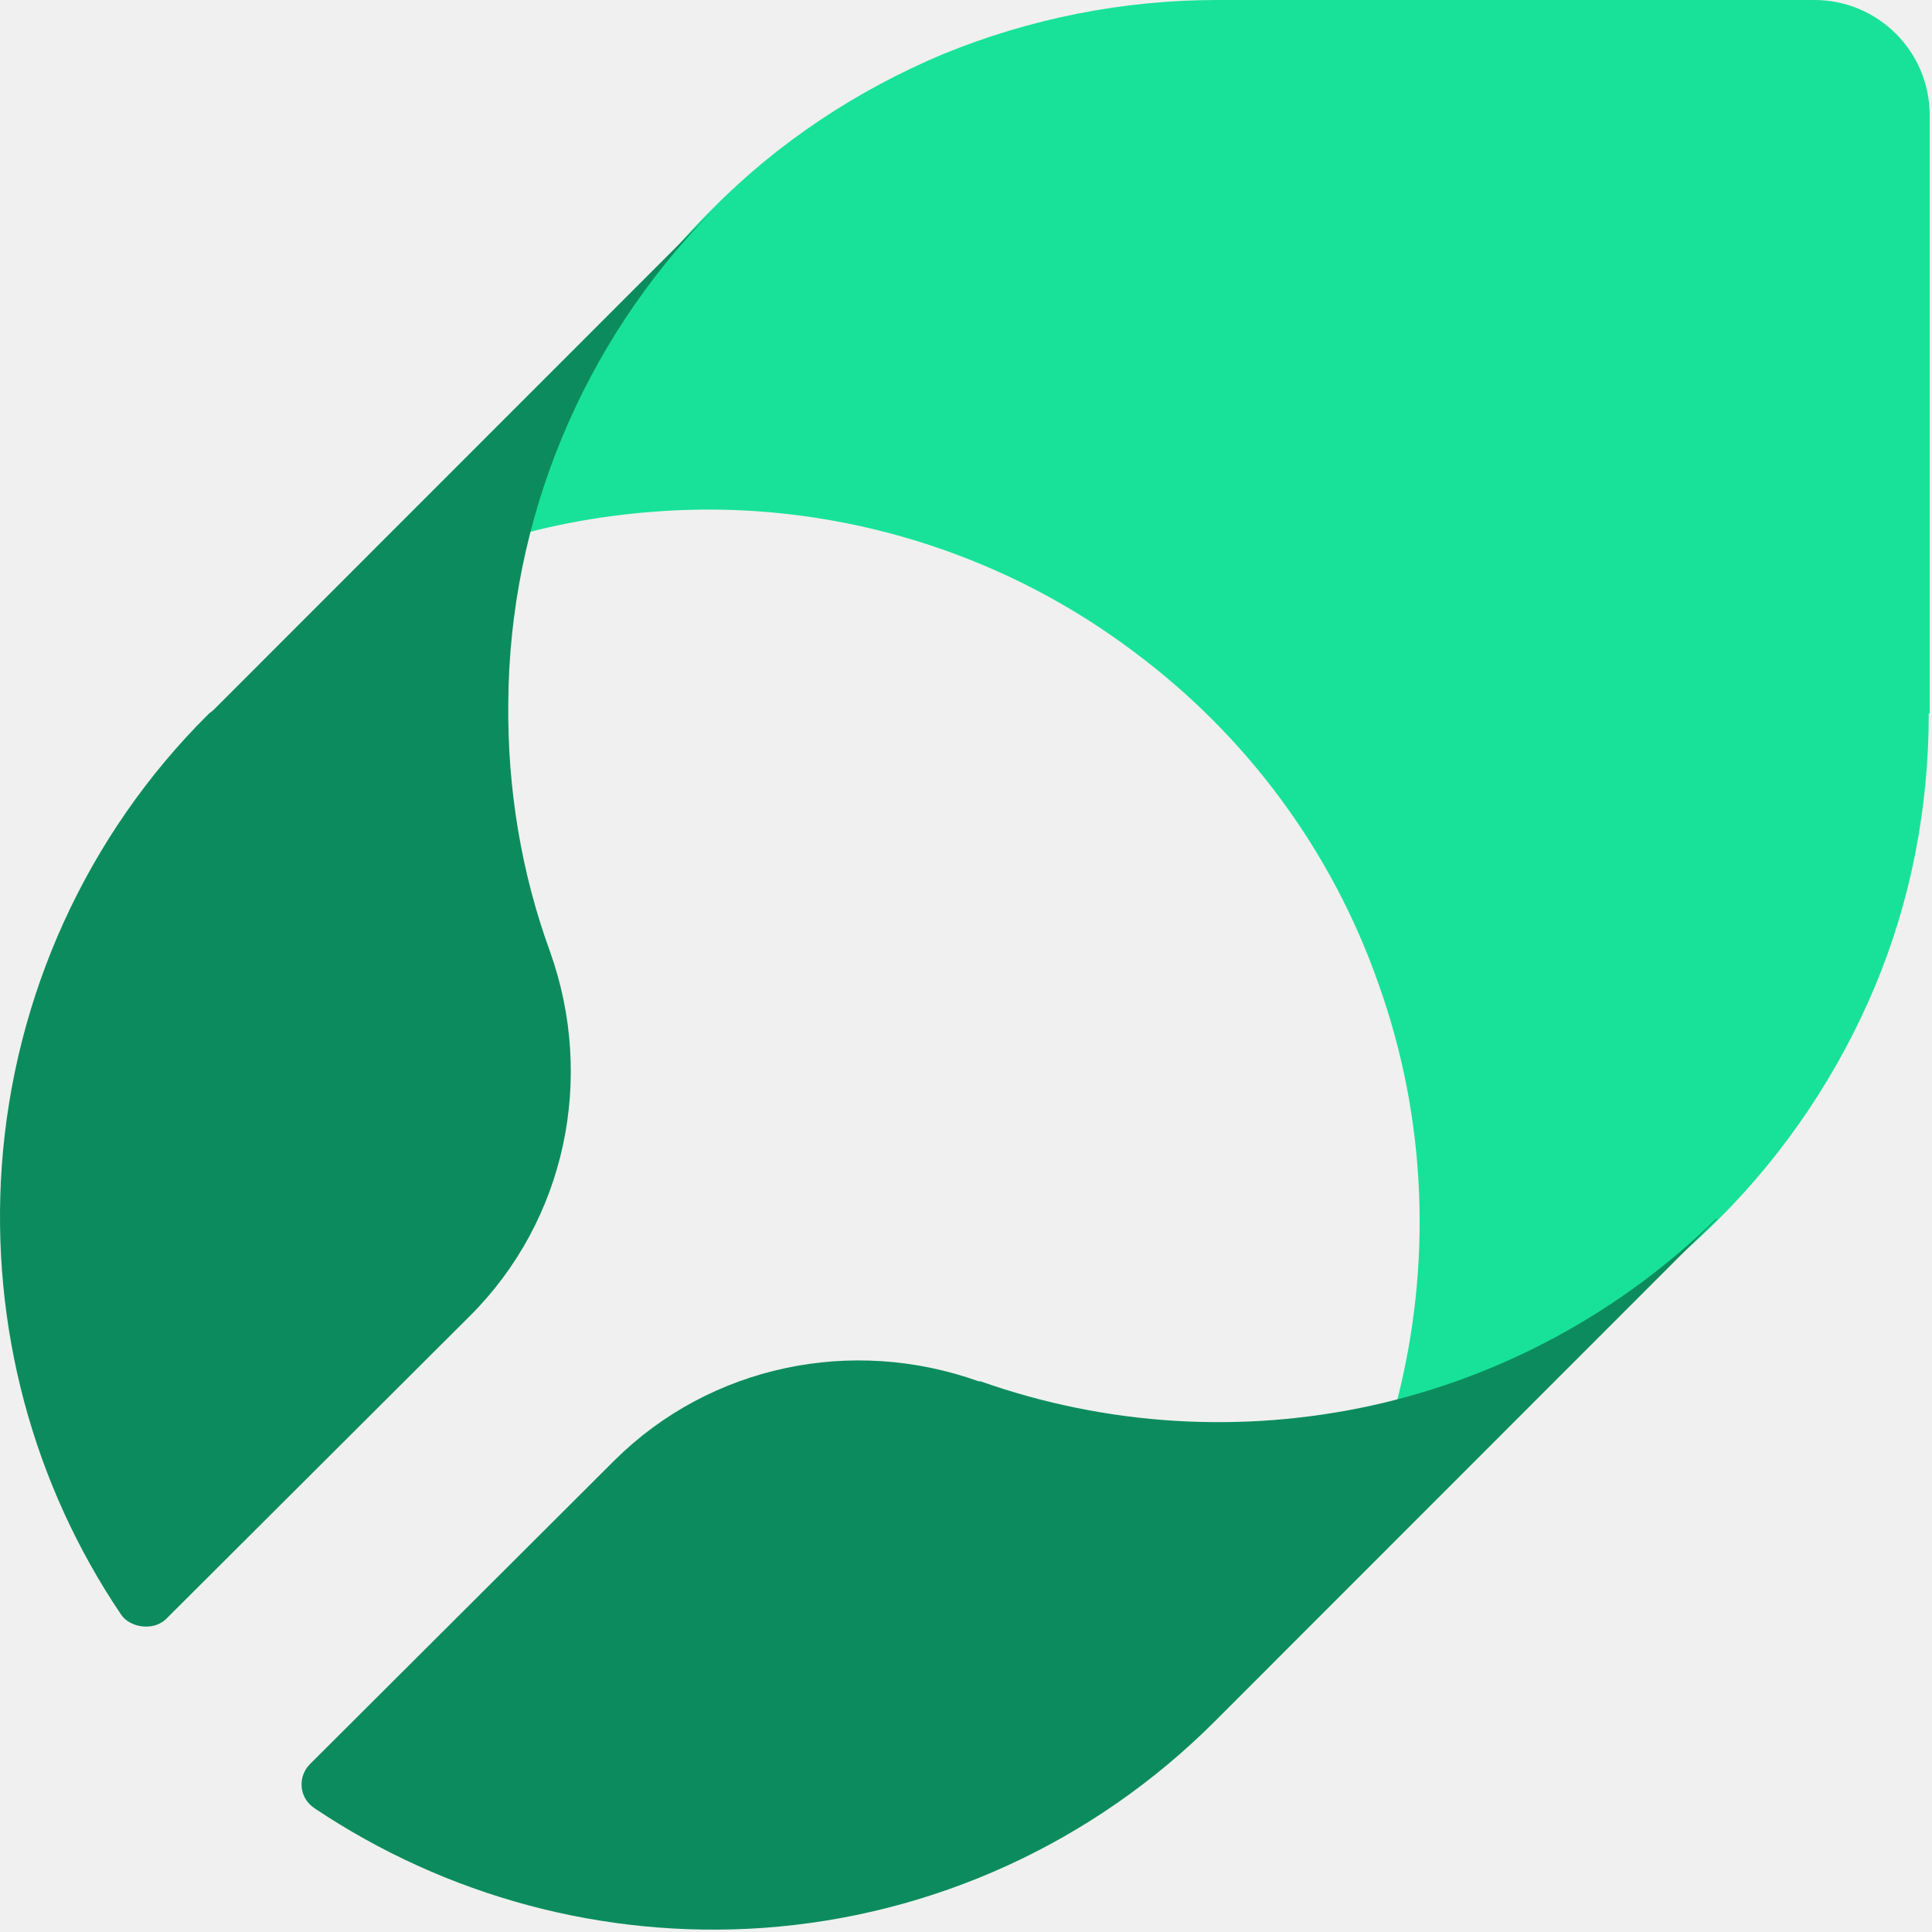
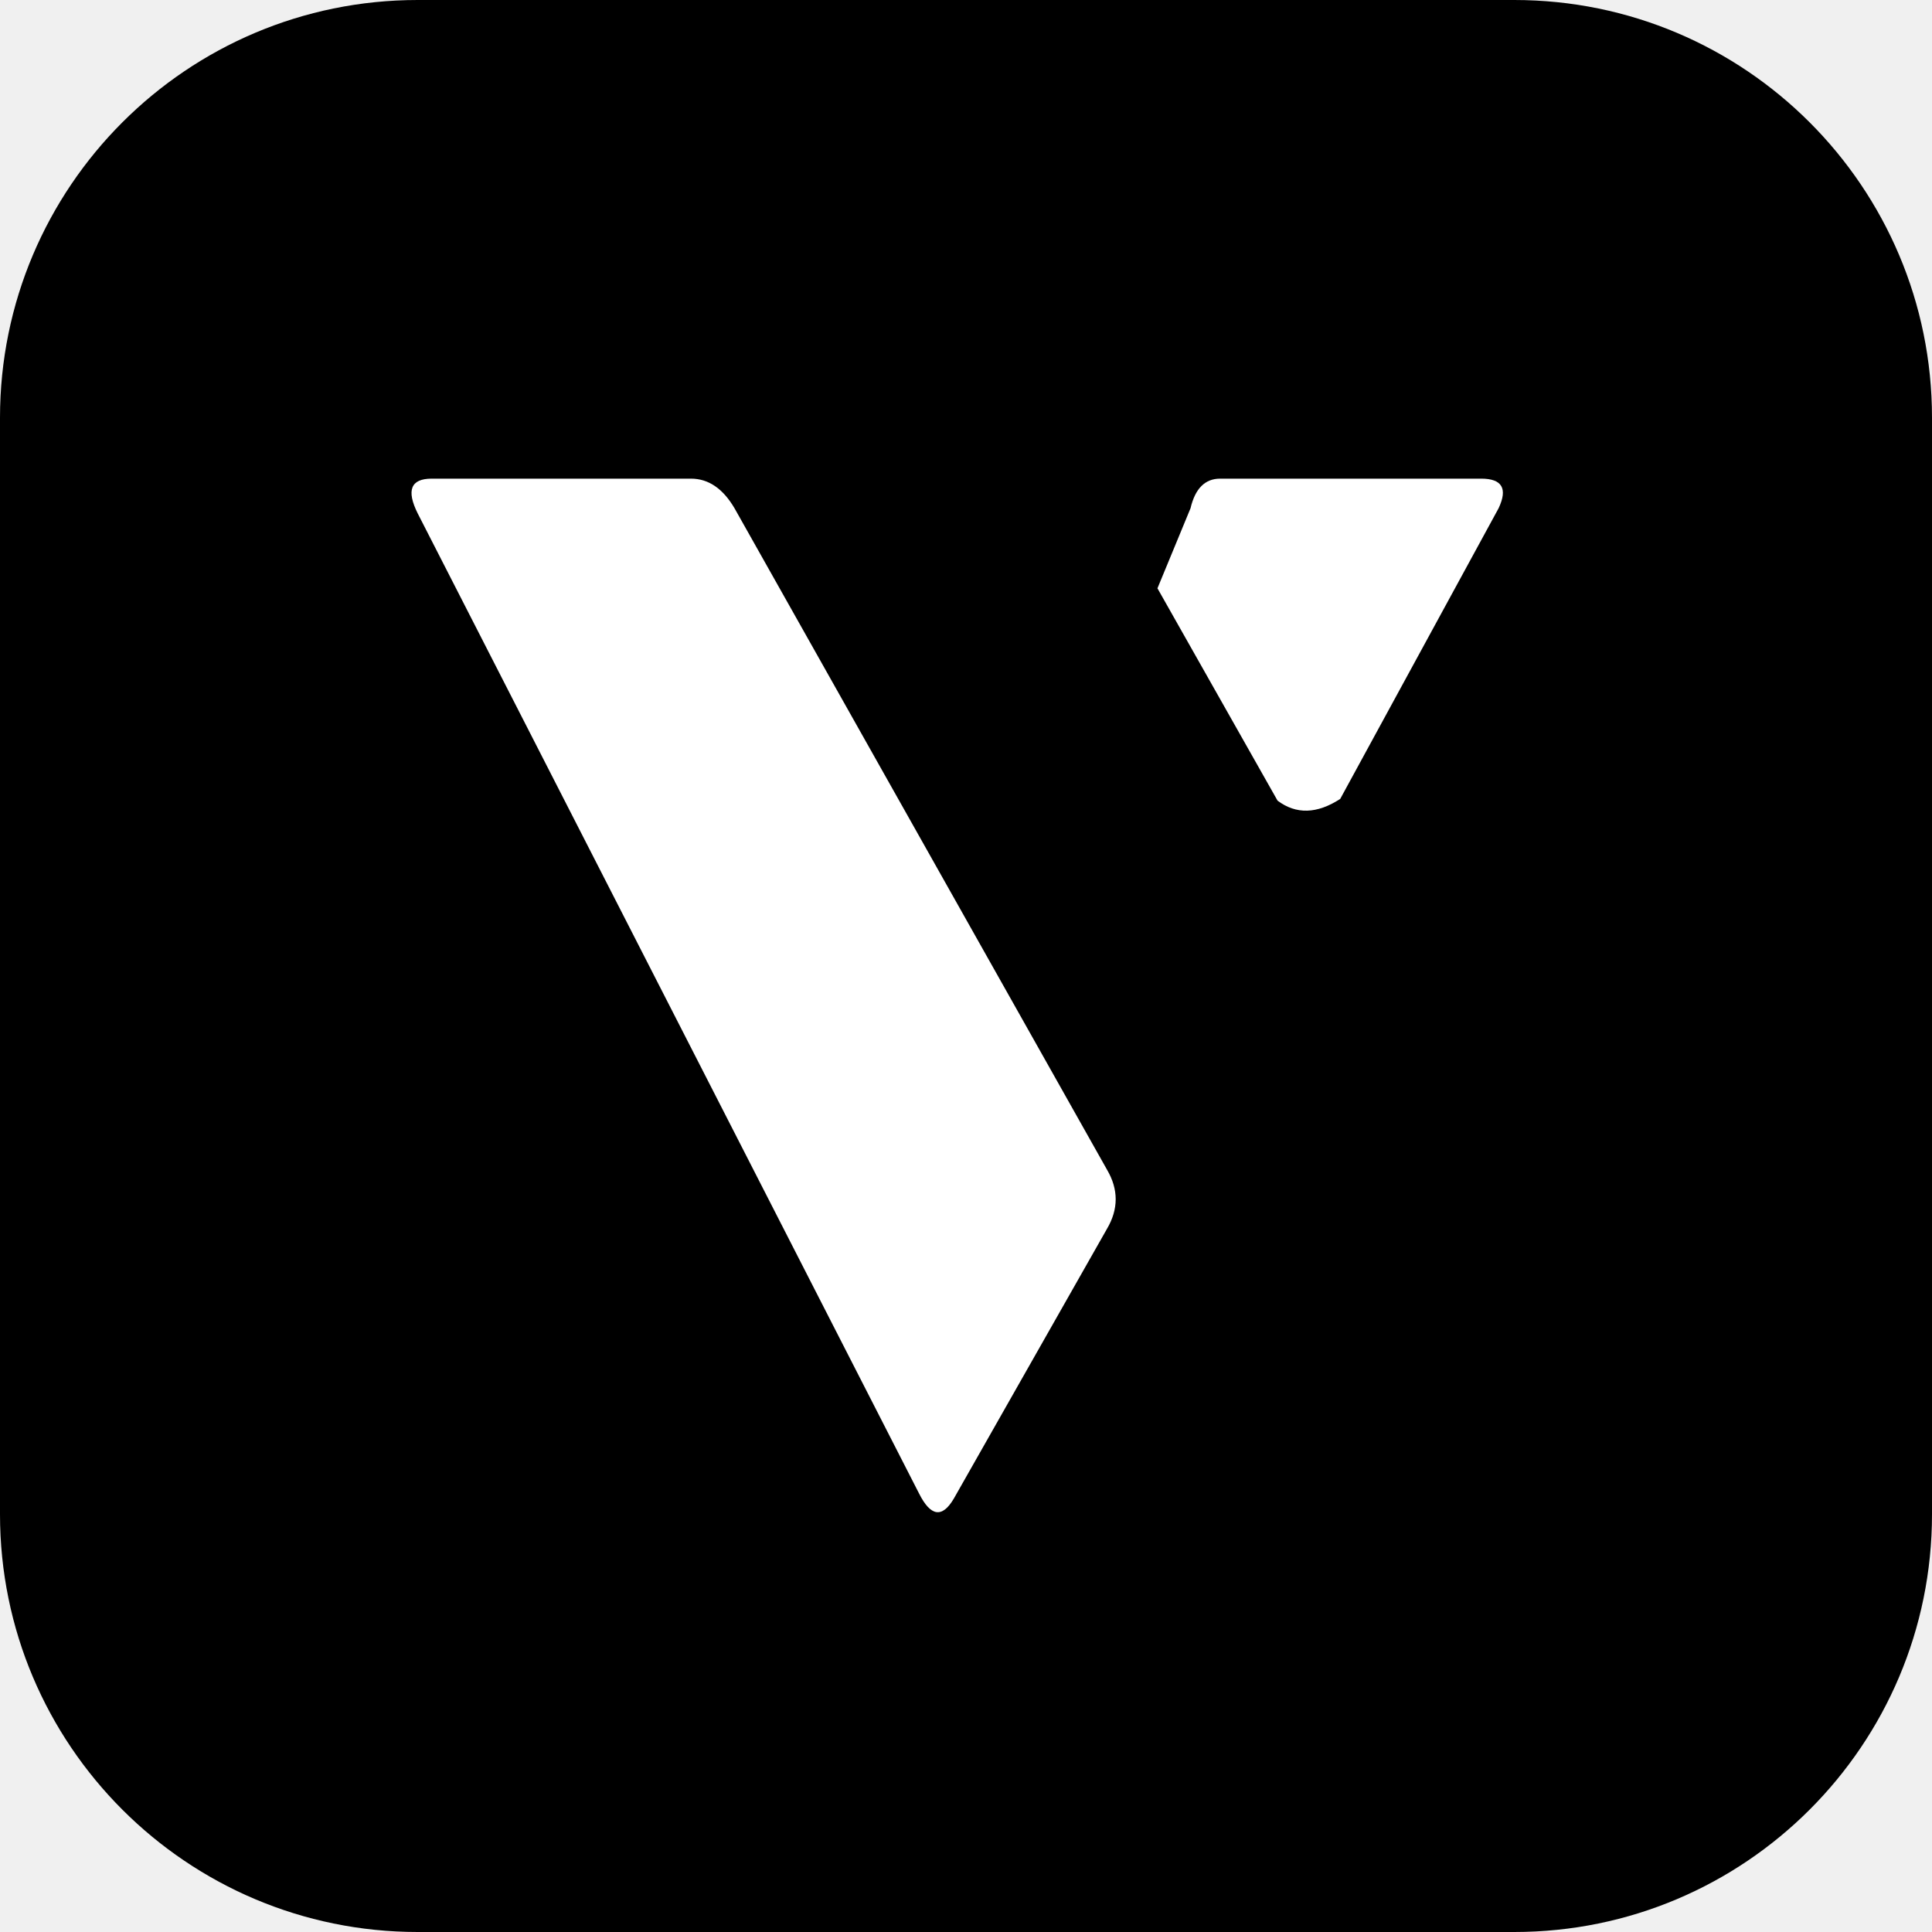
- <svg xmlns="http://www.w3.org/2000/svg" width="502" height="502" viewBox="0 0 502 502" fill="none">
-   <path d="M501.402 185.33V29.962C501.402 13.29 487.876 0 471.453 0H316.156C291.763 0 267.611 4.832 245.15 14.014C222.689 23.438 202.16 36.969 185.012 54.367L183.804 55.575C161.101 78.53 144.92 107.042 136.708 138.454C151.441 134.588 166.656 132.655 181.871 132.413C222.447 131.93 262.298 144.978 294.661 169.383C323.885 191.13 346.104 221.092 358.18 255.645C370.739 290.681 372.188 328.859 362.769 364.862C393.925 356.647 422.666 340.457 445.611 317.744L446.818 316.536C463.966 299.38 477.732 278.841 487.151 256.37C496.571 233.898 501.16 209.735 501.16 185.33H501.402Z" fill="#18E299" />
-   <path d="M132.071 182.706C132.312 135.044 151.32 89.307 184.764 55.125L55.557 184.391C55.076 184.873 54.594 185.113 54.113 185.595C22.593 216.888 3.586 258.774 0.458 303.066C-2.43 344.47 8.397 385.392 31.496 419.575C33.699 422.835 39.677 423.907 43.046 420.778L122.206 341.822C146.989 317.028 154.689 280.198 142.899 247.219C135.44 226.758 131.831 204.852 132.071 182.706Z" fill="#0C8C5E" />
-   <path d="M446.067 316.547C421.284 340.86 390.245 357.71 356.56 365.172C322.634 372.635 287.506 370.468 254.783 358.914C254.783 358.914 254.542 358.914 254.301 358.914C221.338 347.118 184.525 354.821 159.742 379.375L80.581 458.331C77.212 461.701 77.694 467.238 81.784 469.885C115.95 492.754 156.855 503.827 198.24 500.938C242.512 497.809 284.137 478.792 315.656 447.258L316.859 446.054L446.067 316.788V316.547Z" fill="#0C8C5E" />
+ <svg xmlns="http://www.w3.org/2000/svg" width="111" height="111" viewBox="0 0 111 111" fill="none">
+   <rect width="111" height="111" rx="24" fill="#000000" />
+   <path d="M24.8 27.5H39.7Q41.2 27.5 42.2 29.2L63.6 67.2Q64.6 68.9 63.6 70.6L54.8 86.1Q53.8 87.8 52.8 85.8L24 29.5Q23 27.5 24.8 27.5Z" fill="#FFFFFF" />
+   <path d="M70.1 27.5H85.1Q86.9 27.5 86.1 29.2L77 45.9Q75 47.2 73.4 46L66.5 33.8L68.4 29.2Q68.8 27.5 70.1 27.5Z" fill="#FFFFFF" />
</svg>
